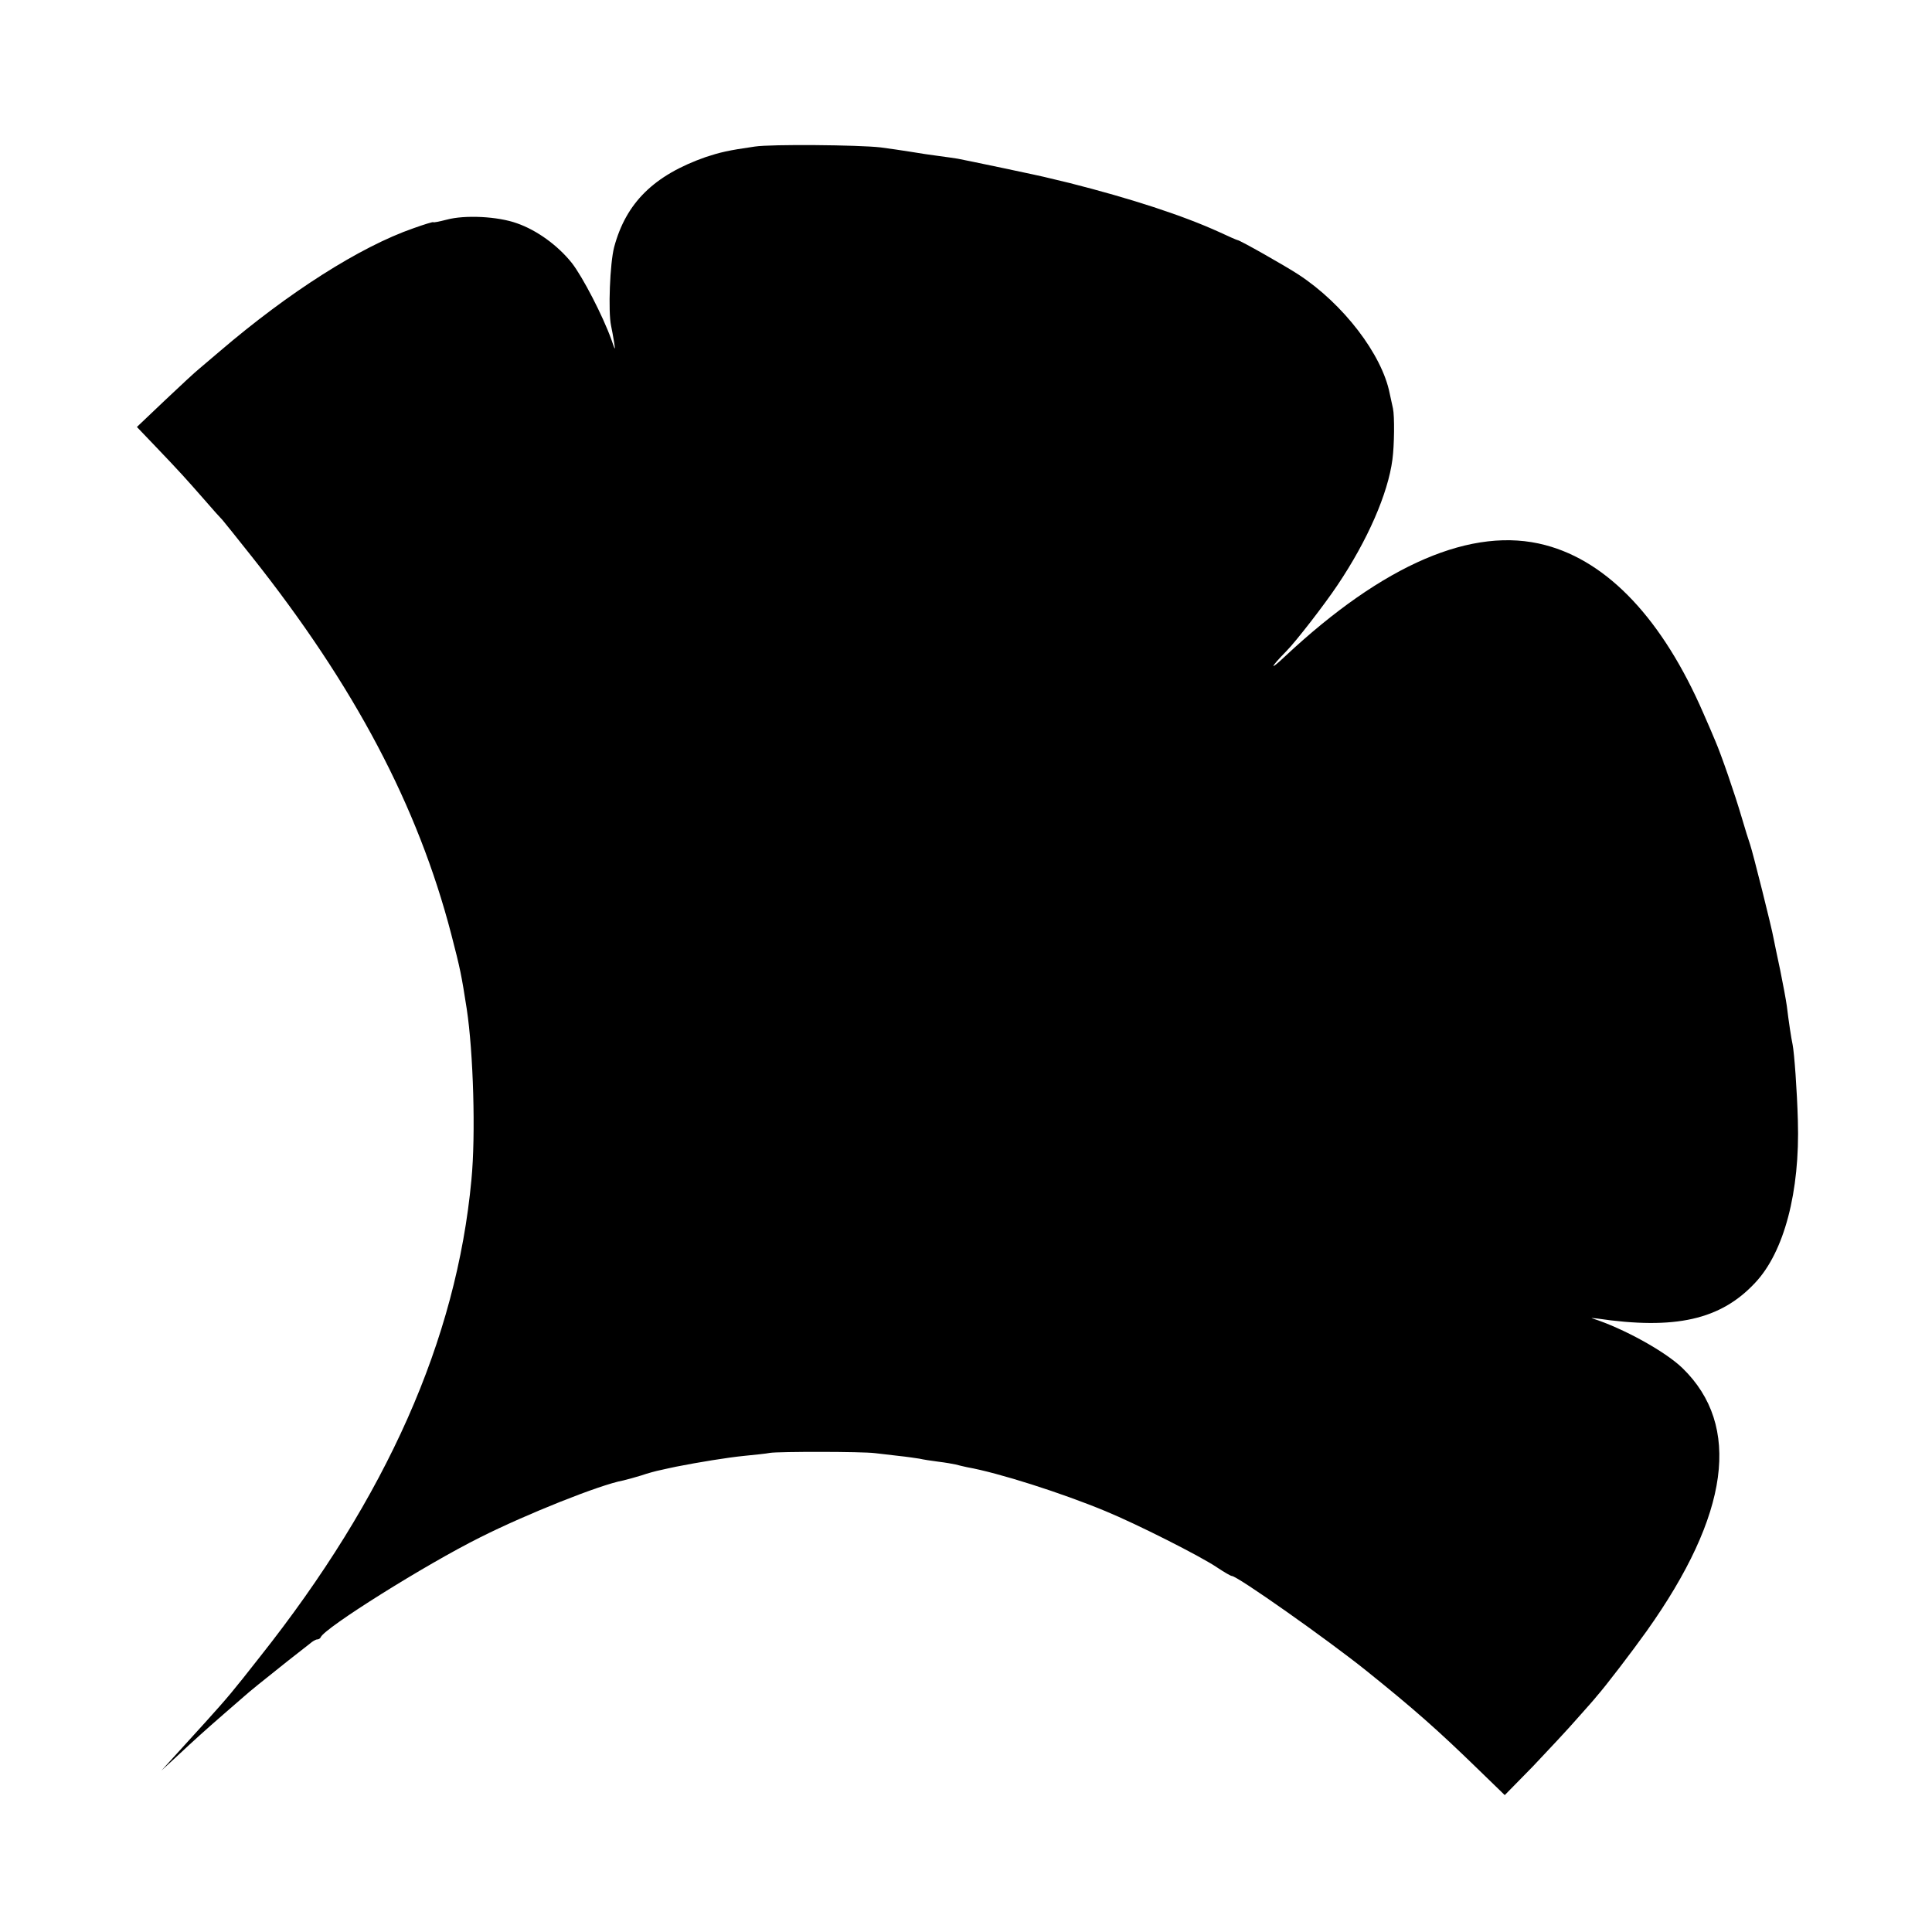
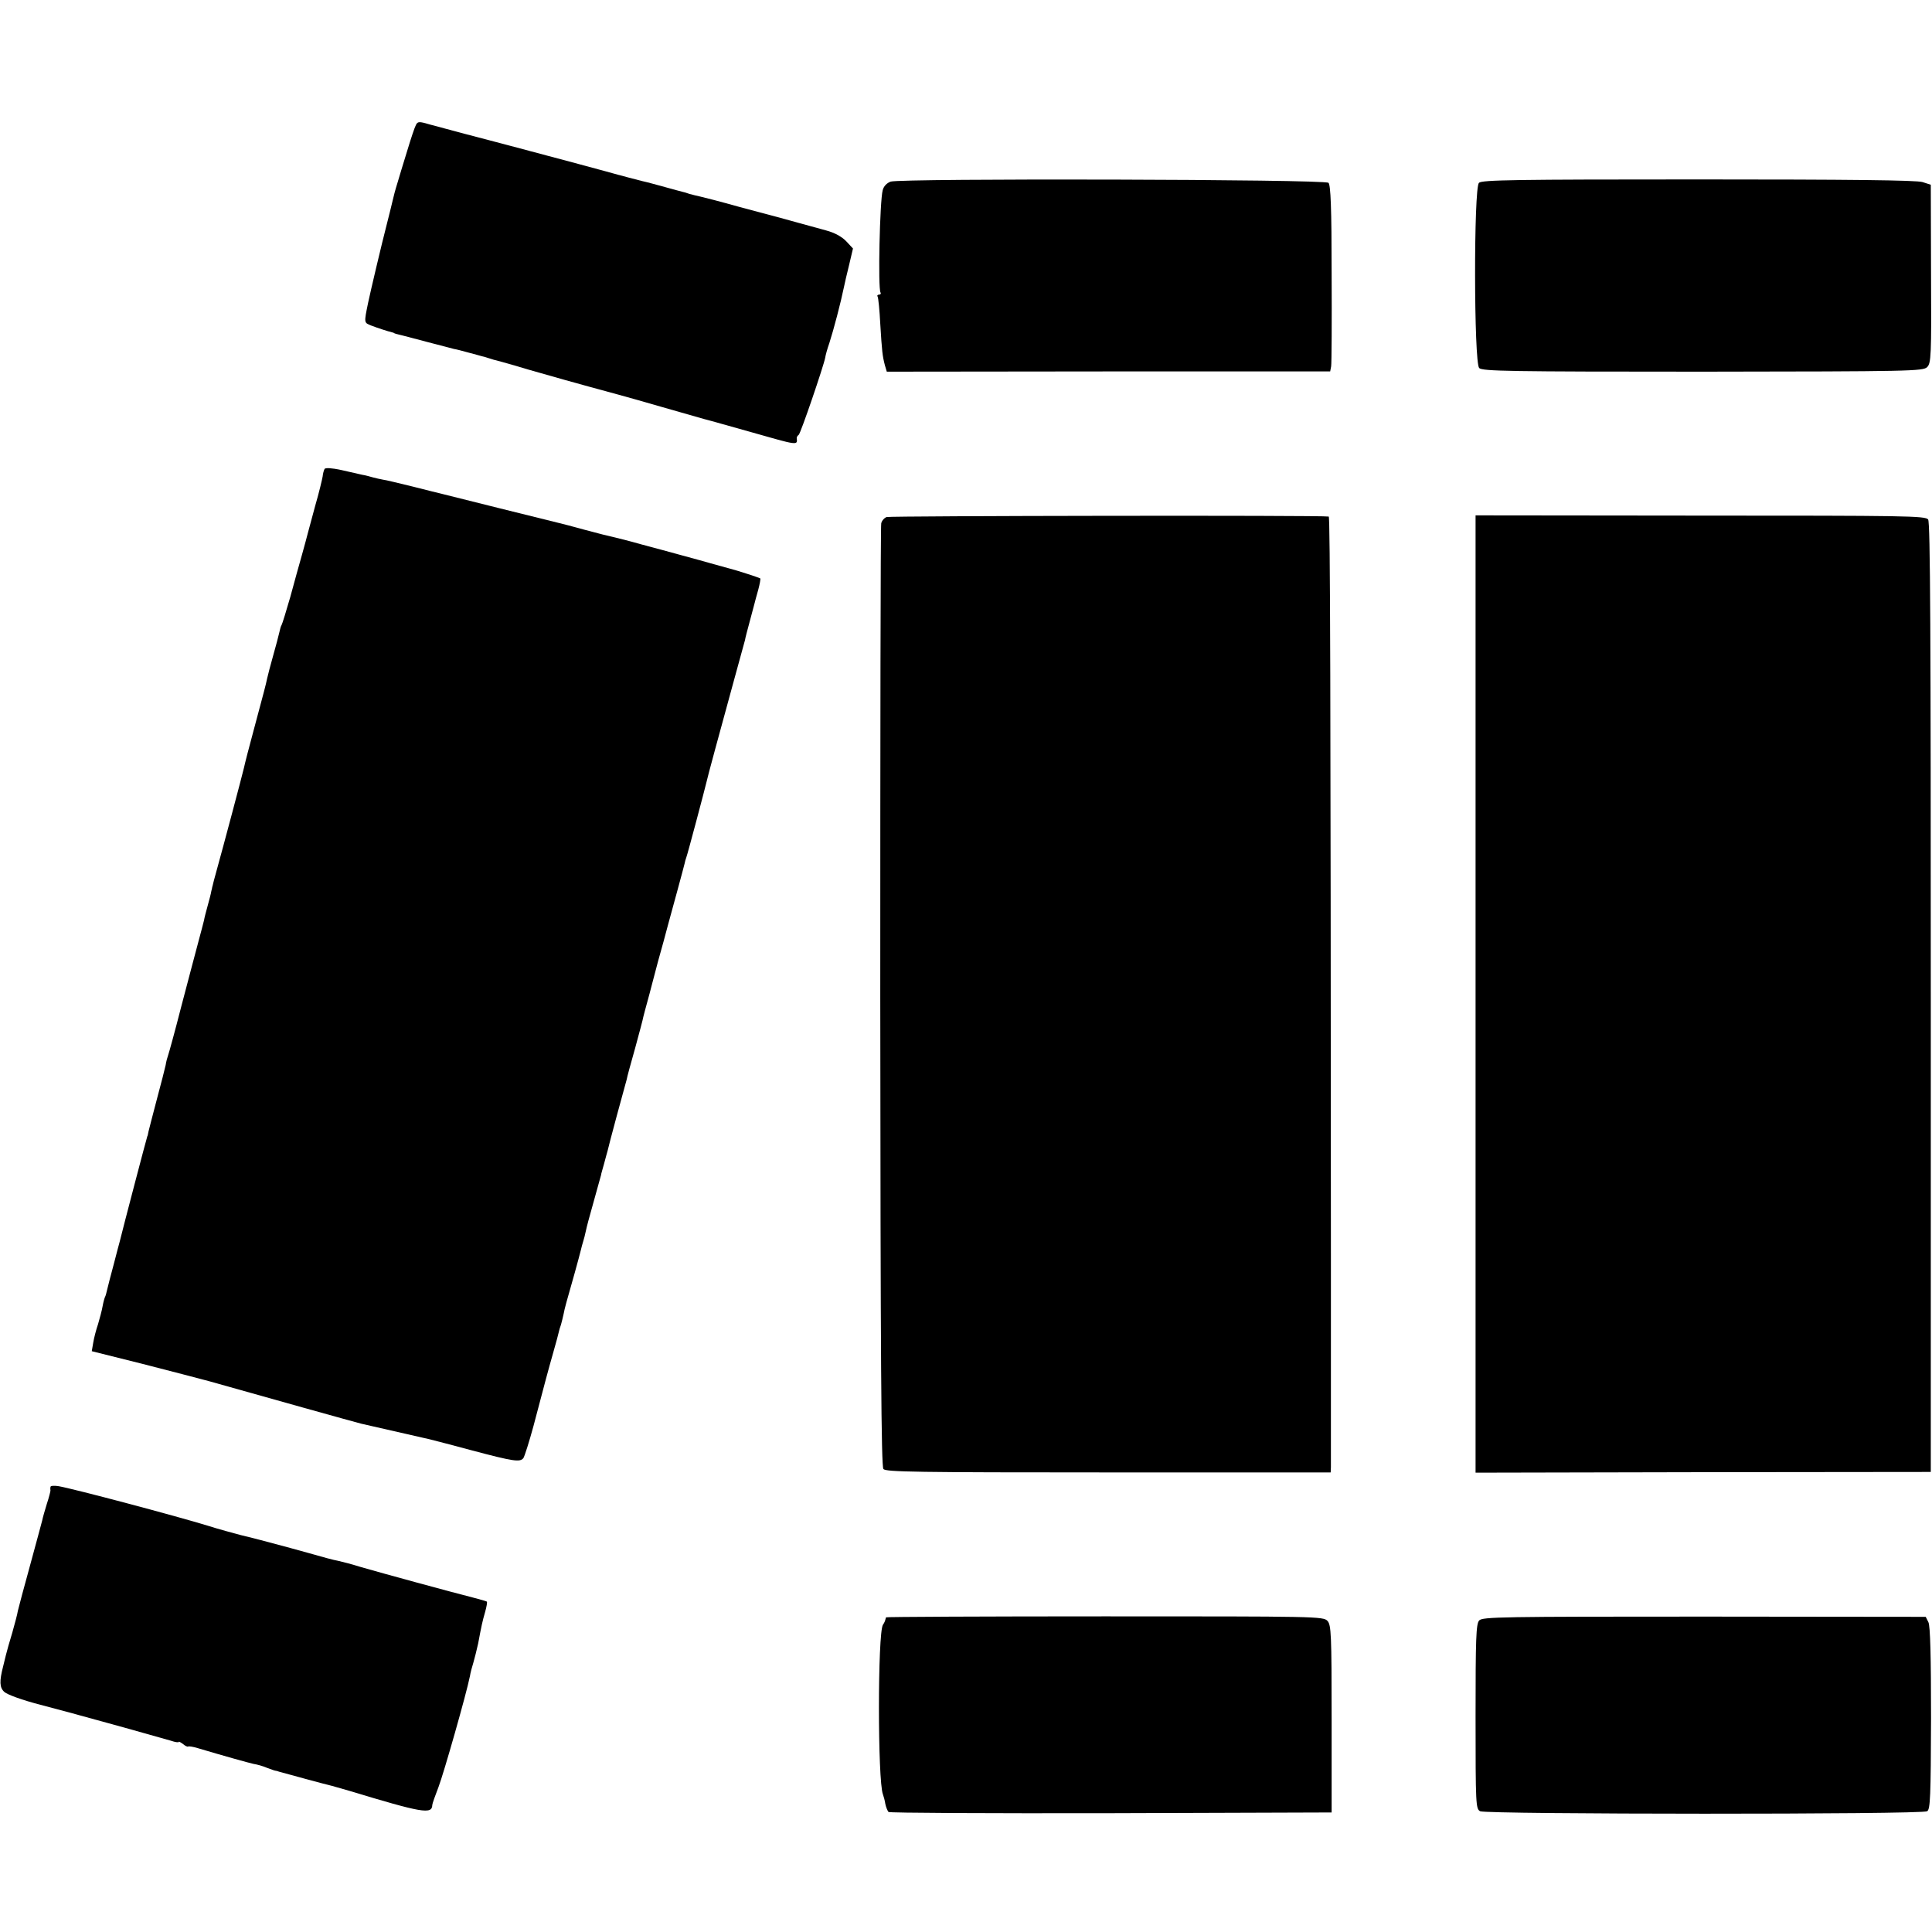
- <svg xmlns="http://www.w3.org/2000/svg" version="1.0" width="700pt" height="700pt" viewBox="0 0 700 700" preserveAspectRatio="xMidYMid meet">
-   <g transform="translate(0,700) scale(0.1,-0.1)" fill="#000000" stroke="none">
-     <path d="M2735 6469 c-98 -14 -126 -21 -178 -38 -188 -66 -289 -166 -332 -327 -15 -58 -22 -232 -11 -284 3 -14 8 -41 11 -60 5 -32 4 -31 -10 10 -31 86 -104 227 -143 277 -51 64 -127 119 -199 144 -69 25 -189 31 -255 13 -27 -7 -48 -11 -48 -9 0 2 -33 -8 -72 -22 -193 -67 -452 -232 -702 -446 -27 -23 -60 -51 -73 -62 -14 -11 -70 -63 -126 -116 l-101 -96 66 -69 c90 -94 114 -121 178 -194 30 -35 60 -68 66 -74 5 -6 53 -65 105 -131 374 -471 603 -905 724 -1370 33 -127 37 -148 56 -270 24 -157 33 -457 17 -620 -54 -579 -307 -1149 -767 -1729 -98 -125 -114 -144 -196 -235 -54 -59 -60 -66 -120 -132 l-40 -44 50 46 c76 71 104 96 175 158 36 31 70 61 76 66 14 13 72 60 154 125 36 28 73 57 83 65 9 8 21 15 26 15 5 0 11 3 13 8 14 34 381 264 578 362 167 84 435 191 518 206 13 3 42 11 65 18 23 8 56 17 72 20 17 4 41 9 55 12 81 16 185 33 245 39 39 4 81 8 95 11 32 5 334 5 380 -1 19 -2 58 -7 86 -10 29 -3 62 -8 75 -10 13 -3 44 -8 69 -11 25 -3 53 -8 62 -10 10 -3 29 -7 42 -10 113 -20 342 -93 501 -159 112 -46 346 -164 406 -205 24 -16 48 -30 52 -30 20 0 346 -230 487 -343 173 -139 259 -215 403 -355 l99 -96 102 104 c55 58 128 136 161 174 33 37 65 73 70 80 32 36 129 163 181 236 301 423 344 745 130 953 -63 61 -216 145 -326 180 -8 2 -1 2 15 0 284 -42 449 -5 574 129 105 111 163 330 155 588 -3 110 -13 245 -19 275 -5 23 -14 82 -21 140 -3 22 -14 81 -24 130 -11 50 -21 101 -24 115 -6 36 -75 311 -85 340 -5 14 -19 59 -31 100 -24 82 -74 227 -95 275 -7 17 -26 62 -43 100 -147 339 -345 550 -573 610 -263 70 -586 -69 -944 -404 -57 -54 -54 -41 5 19 35 35 140 171 186 240 109 162 183 332 199 455 7 51 8 158 2 185 -2 8 -7 33 -12 55 -28 141 -168 324 -330 430 -47 31 -213 125 -221 125 -2 0 -32 13 -66 29 -134 61 -322 122 -543 178 -33 8 -67 16 -75 18 -25 7 -303 65 -330 70 -14 2 -45 7 -70 10 -25 3 -70 10 -100 15 -30 5 -80 12 -110 16 -79 9 -396 12 -455 3z" />
+ <svg xmlns="http://www.w3.org/2000/svg" version="1.0" width="800pt" height="800pt" viewBox="0 0 800 800" preserveAspectRatio="xMidYMid meet">
+   <g transform="translate(0,800) scale(0.1,-0.1)" fill="#000000" stroke="none">
+     <path d="M1722 7482 c-5 -9 -21 -57 -36 -107 -15 -49 -34 -110 -41 -135 -8 -25 -16 -56 -19 -70 -3 -14 -15 -61 -26 -105 -19 -73 -66 -272 -76 -320 -17 -83 -17 -81 13 -93 26 -10 69 -24 86 -28 4 -1 8 -2 10 -4 1 -1 9 -3 17 -5 8 -2 60 -15 115 -30 55 -14 107 -28 115 -30 8 -1 35 -8 60 -15 25 -7 50 -13 55 -15 6 -1 17 -4 25 -7 8 -3 35 -11 60 -17 25 -7 74 -21 110 -32 58 -17 218 -62 370 -103 30 -8 111 -31 180 -51 69 -20 148 -42 175 -50 28 -7 115 -32 194 -54 196 -56 194 -56 190 -25 0 4 3 10 8 13 8 5 104 287 110 320 1 8 8 35 17 60 18 56 47 166 61 234 2 12 12 53 21 90 l16 68 -28 30 c-18 19 -49 36 -84 45 -75 21 -158 43 -200 55 -19 5 -93 25 -165 44 -71 20 -141 38 -155 41 -14 3 -34 8 -45 11 -11 4 -24 8 -30 9 -5 1 -37 10 -70 19 -33 9 -76 21 -95 25 -19 5 -87 22 -150 40 -113 31 -401 107 -430 115 -48 12 -262 69 -302 80 -43 13 -49 12 -56 -3z" />
+     <path d="M3688 7248 c-16 -6 -29 -19 -33 -36 -12 -44 -20 -406 -9 -423 3 -5 0 -9 -6 -9 -6 0 -9 -4 -6 -8 3 -5 8 -55 11 -113 7 -115 9 -132 19 -171 l8 -27 918 1 918 0 4 21 c2 12 3 185 2 385 0 270 -4 366 -13 375 -15 15 -1769 19 -1813 5z" />
+     <path d="M6124 7243 c-22 -22 -21 -745 1 -767 14 -13 122 -15 926 -15 862 1 912 2 929 19 16 16 18 44 16 386 l-1 369 -34 11 c-24 8 -305 11 -928 11 -757 0 -897 -2 -909 -14z" />
+     <path d="M1344 6058 c-3 -5 -7 -19 -8 -31 -2 -12 -15 -67 -31 -122 -15 -55 -29 -107 -31 -115 -2 -8 -12 -46 -23 -85 -11 -38 -33 -118 -49 -177 -17 -59 -33 -111 -36 -116 -3 -4 -7 -19 -10 -33 -3 -13 -14 -56 -25 -94 -11 -39 -22 -81 -25 -95 -6 -28 -9 -40 -56 -215 -18 -66 -36 -136 -40 -155 -8 -34 -85 -324 -114 -428 -8 -29 -15 -55 -15 -57 -1 -3 -1 -6 -2 -7 0 -2 -2 -10 -4 -18 -1 -8 -8 -35 -15 -60 -7 -25 -14 -52 -15 -60 -2 -8 -13 -51 -25 -95 -12 -44 -43 -163 -70 -265 -26 -102 -51 -192 -54 -200 -3 -8 -8 -26 -10 -40 -3 -14 -19 -77 -36 -140 -17 -63 -32 -124 -35 -135 -2 -11 -4 -20 -5 -20 -1 0 -102 -385 -114 -435 -2 -8 -14 -51 -25 -95 -12 -44 -24 -91 -27 -104 -3 -14 -7 -28 -9 -31 -2 -4 -7 -21 -10 -38 -3 -18 -12 -51 -19 -75 -8 -23 -17 -58 -20 -77 l-6 -35 208 -52 c114 -29 239 -62 277 -72 219 -62 613 -172 630 -176 27 -6 241 -55 285 -65 19 -5 98 -25 175 -46 173 -46 198 -49 212 -32 5 7 24 67 42 133 49 186 59 224 82 305 12 41 22 80 23 85 1 6 5 19 9 30 3 11 8 31 11 45 5 26 9 40 46 170 11 41 23 83 25 93 2 10 7 27 10 37 3 10 8 28 10 39 7 32 12 49 39 146 14 50 25 90 25 90 -1 0 5 20 12 45 7 25 13 50 15 55 1 6 18 71 38 145 20 74 39 142 41 150 1 8 17 67 35 130 17 63 33 122 34 130 2 8 9 35 16 60 7 25 14 52 16 60 2 8 15 58 29 110 15 52 33 120 41 150 8 30 27 98 41 150 14 52 27 100 28 105 1 6 4 17 7 25 6 16 77 284 83 310 4 20 55 207 112 415 24 88 46 167 48 175 1 8 10 42 19 75 9 33 18 67 20 75 2 8 9 35 16 59 6 23 10 44 8 46 -4 3 -99 34 -124 40 -10 3 -41 11 -69 19 -27 8 -86 24 -130 36 -44 12 -120 33 -170 46 -49 14 -101 27 -115 30 -14 3 -67 16 -118 30 -51 14 -100 27 -110 29 -9 2 -118 29 -242 60 -124 31 -232 58 -240 60 -8 2 -62 15 -120 30 -58 14 -114 28 -125 29 -11 2 -29 6 -40 9 -11 3 -31 9 -45 11 -14 3 -53 12 -88 20 -37 8 -65 10 -68 4z" />
+     <path d="M3671 5859 c-10 -4 -20 -16 -22 -26 -3 -10 -4 -892 -4 -1960 1 -1508 4 -1944 13 -1956 11 -12 136 -14 932 -14 l920 0 1 21 c0 11 0 410 0 886 -1 2326 -3 3050 -9 3051 -27 6 -1816 3 -1831 -2z" />
+     <path d="M6110 3884 l0 -1982 943 2 942 1 0 1964 c0 1504 -2 1967 -11 1980 -11 15 -95 16 -943 16 l-931 1 0 -1982z" />
+     <path d="M209 1843 c-1 -4 -1 -11 0 -15 0 -3 -6 -28 -15 -55 -8 -26 -17 -57 -19 -68 -3 -11 -25 -94 -50 -185 -25 -91 -48 -176 -51 -190 -2 -14 -13 -54 -23 -90 -11 -36 -23 -78 -27 -95 -4 -16 -9 -37 -11 -45 -16 -62 -15 -88 5 -106 12 -11 75 -34 149 -53 70 -18 175 -47 233 -63 58 -16 112 -31 120 -33 46 -13 159 -45 188 -53 17 -6 32 -8 32 -5 0 3 7 -1 17 -8 9 -8 19 -13 22 -11 3 2 22 -1 41 -7 114 -34 208 -60 230 -65 14 -2 39 -9 55 -16 17 -6 32 -12 35 -12 3 0 10 -2 15 -4 21 -6 201 -55 220 -59 11 -3 43 -12 70 -20 304 -92 344 -99 345 -59 0 5 12 39 26 75 21 55 115 384 130 459 2 14 9 39 14 55 5 17 14 53 20 80 14 75 17 89 29 131 6 21 9 40 7 42 -2 2 -28 9 -58 17 -80 20 -384 103 -463 126 -38 12 -81 23 -95 26 -14 2 -70 17 -125 33 -82 23 -235 64 -280 74 -19 5 -100 27 -130 37 -133 41 -559 154 -622 165 -18 3 -34 2 -34 -3z" />
+     <path d="M3669 1303 c-1 -2 -2 -6 -3 -10 -1 -5 -5 -14 -10 -21 -22 -35 -22 -646 0 -702 3 -8 8 -26 10 -40 3 -14 9 -28 13 -33 4 -4 418 -6 921 -5 l914 3 0 387 c0 352 -2 389 -17 406 -17 19 -47 19 -922 19 -498 0 -906 -2 -906 -4z" />
+     <path d="M6125 1290 c-13 -14 -15 -75 -15 -398 0 -367 1 -382 19 -392 26 -13 1830 -14 1851 0 13 8 15 62 16 385 0 253 -3 383 -11 398 l-11 22 -917 1 c-837 0 -919 -1 -932 -16z" />
  </g>
</svg>
